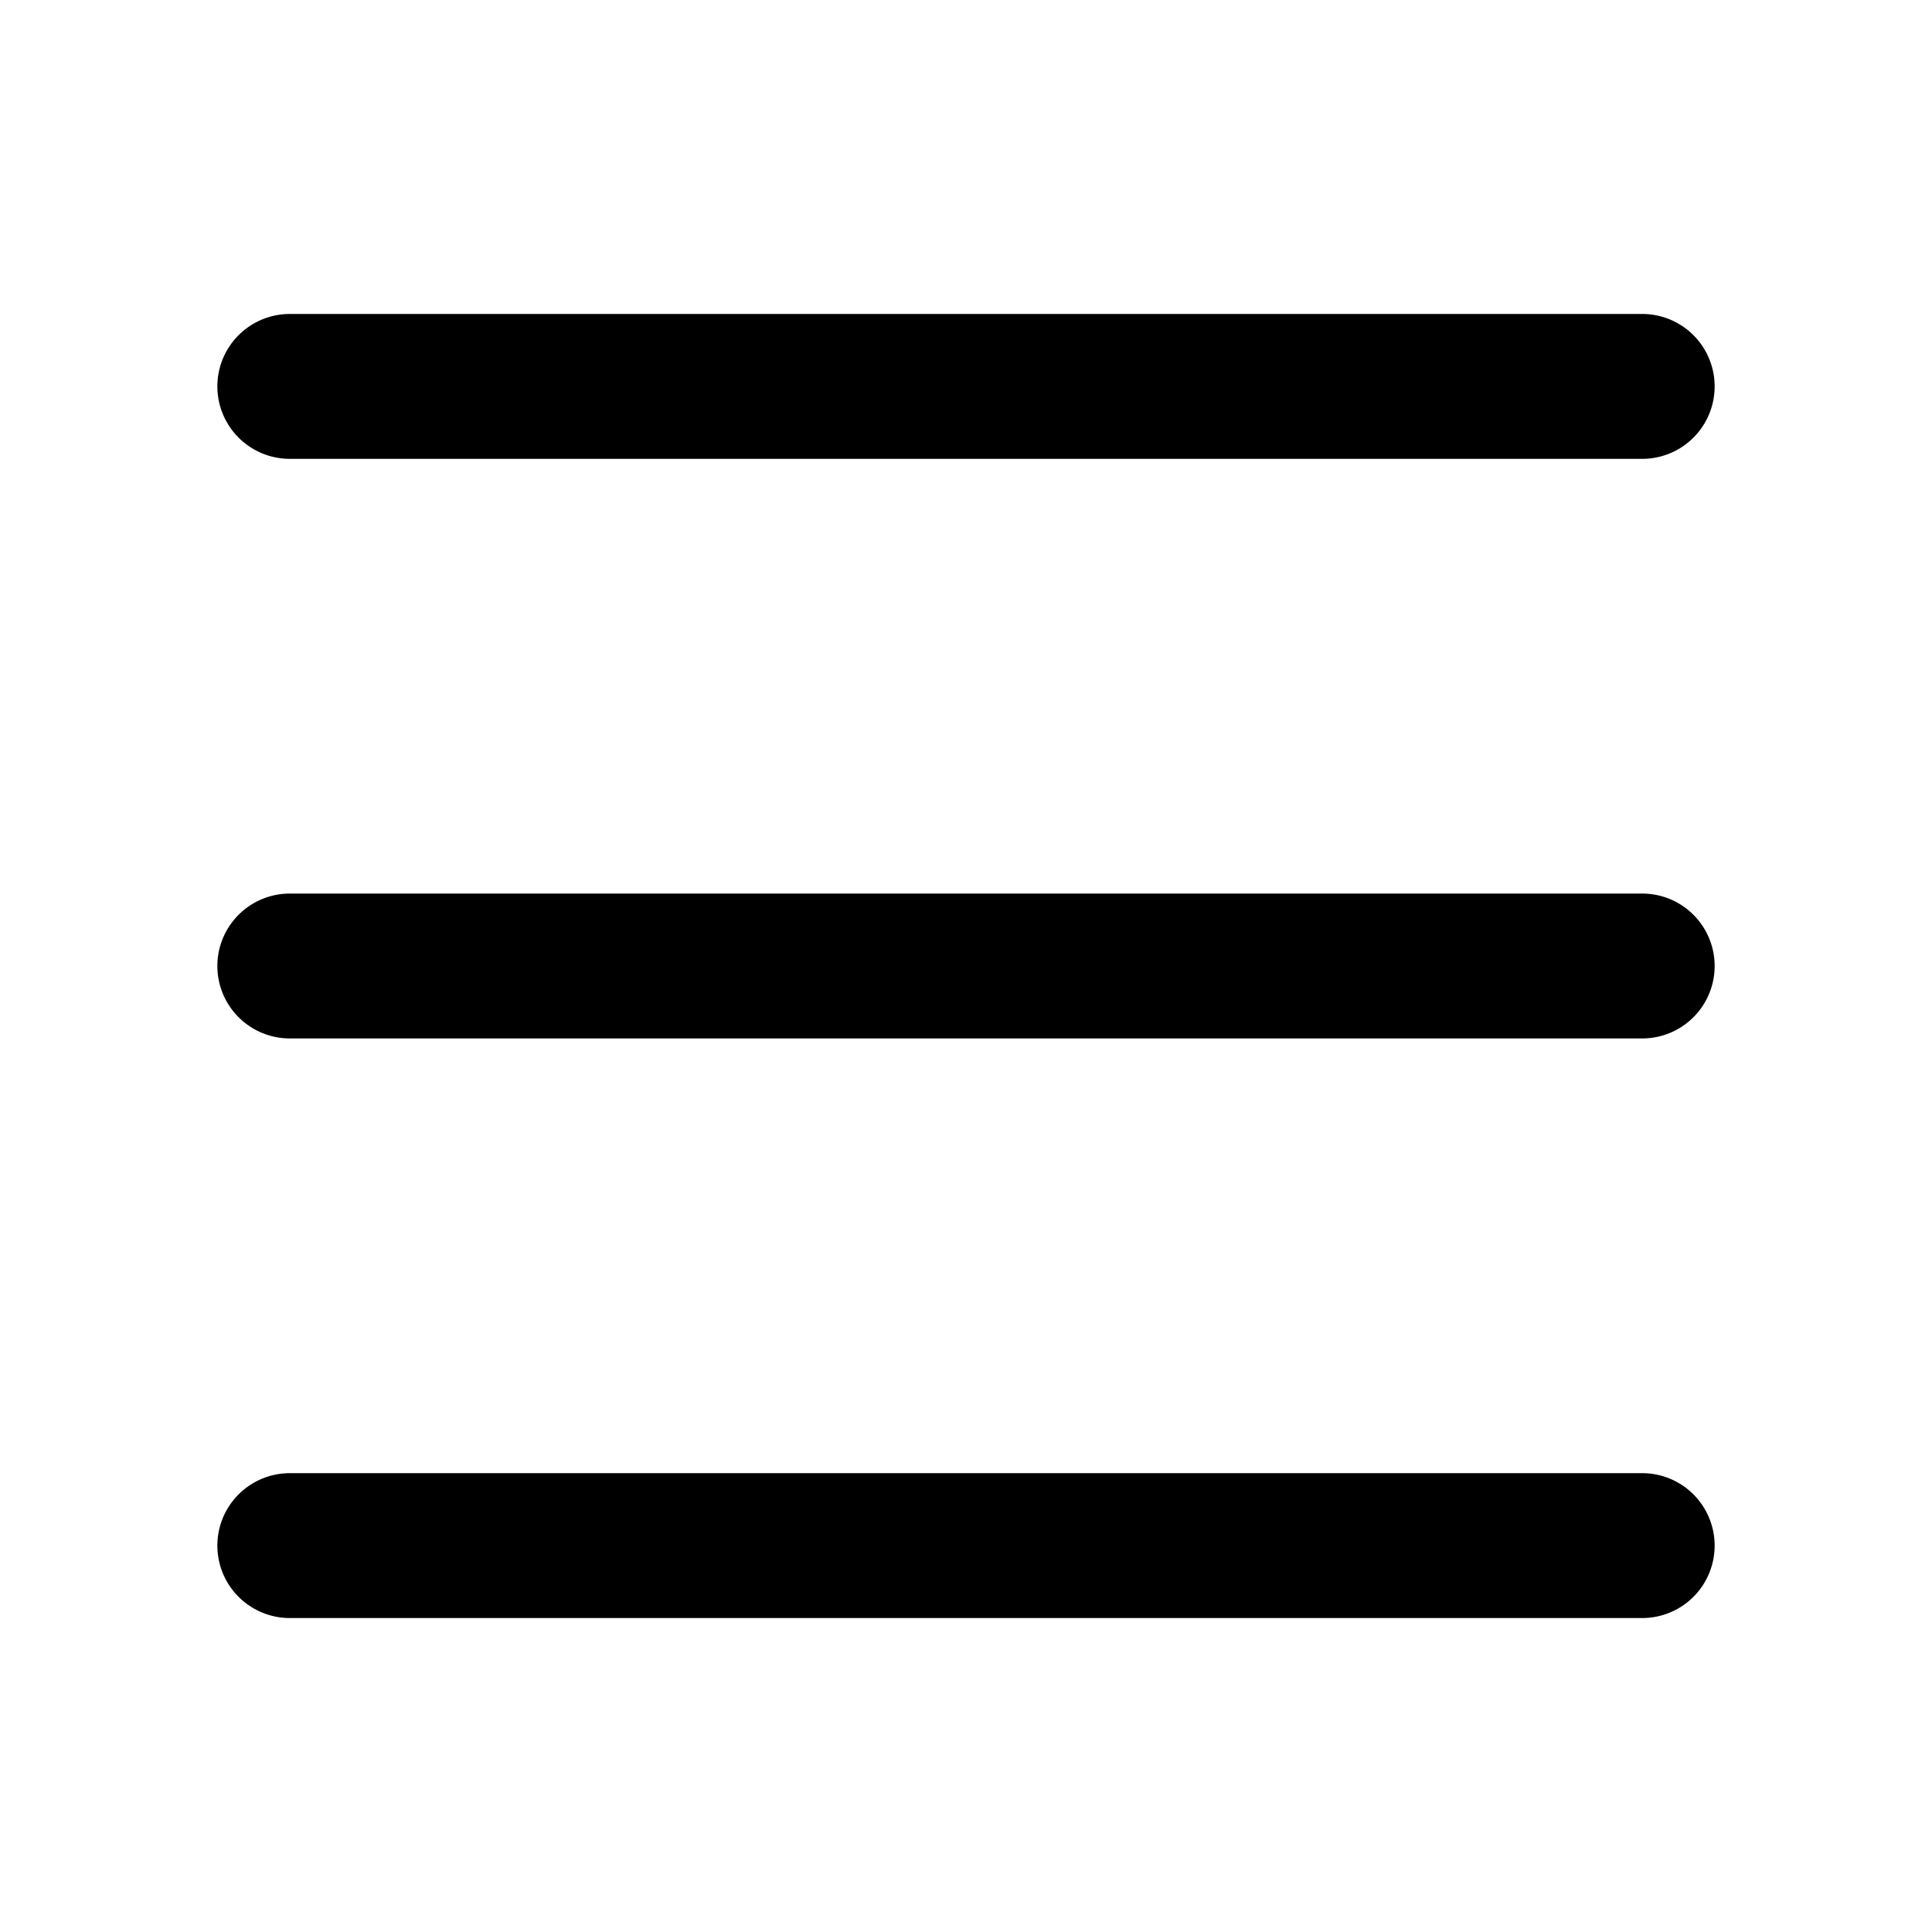
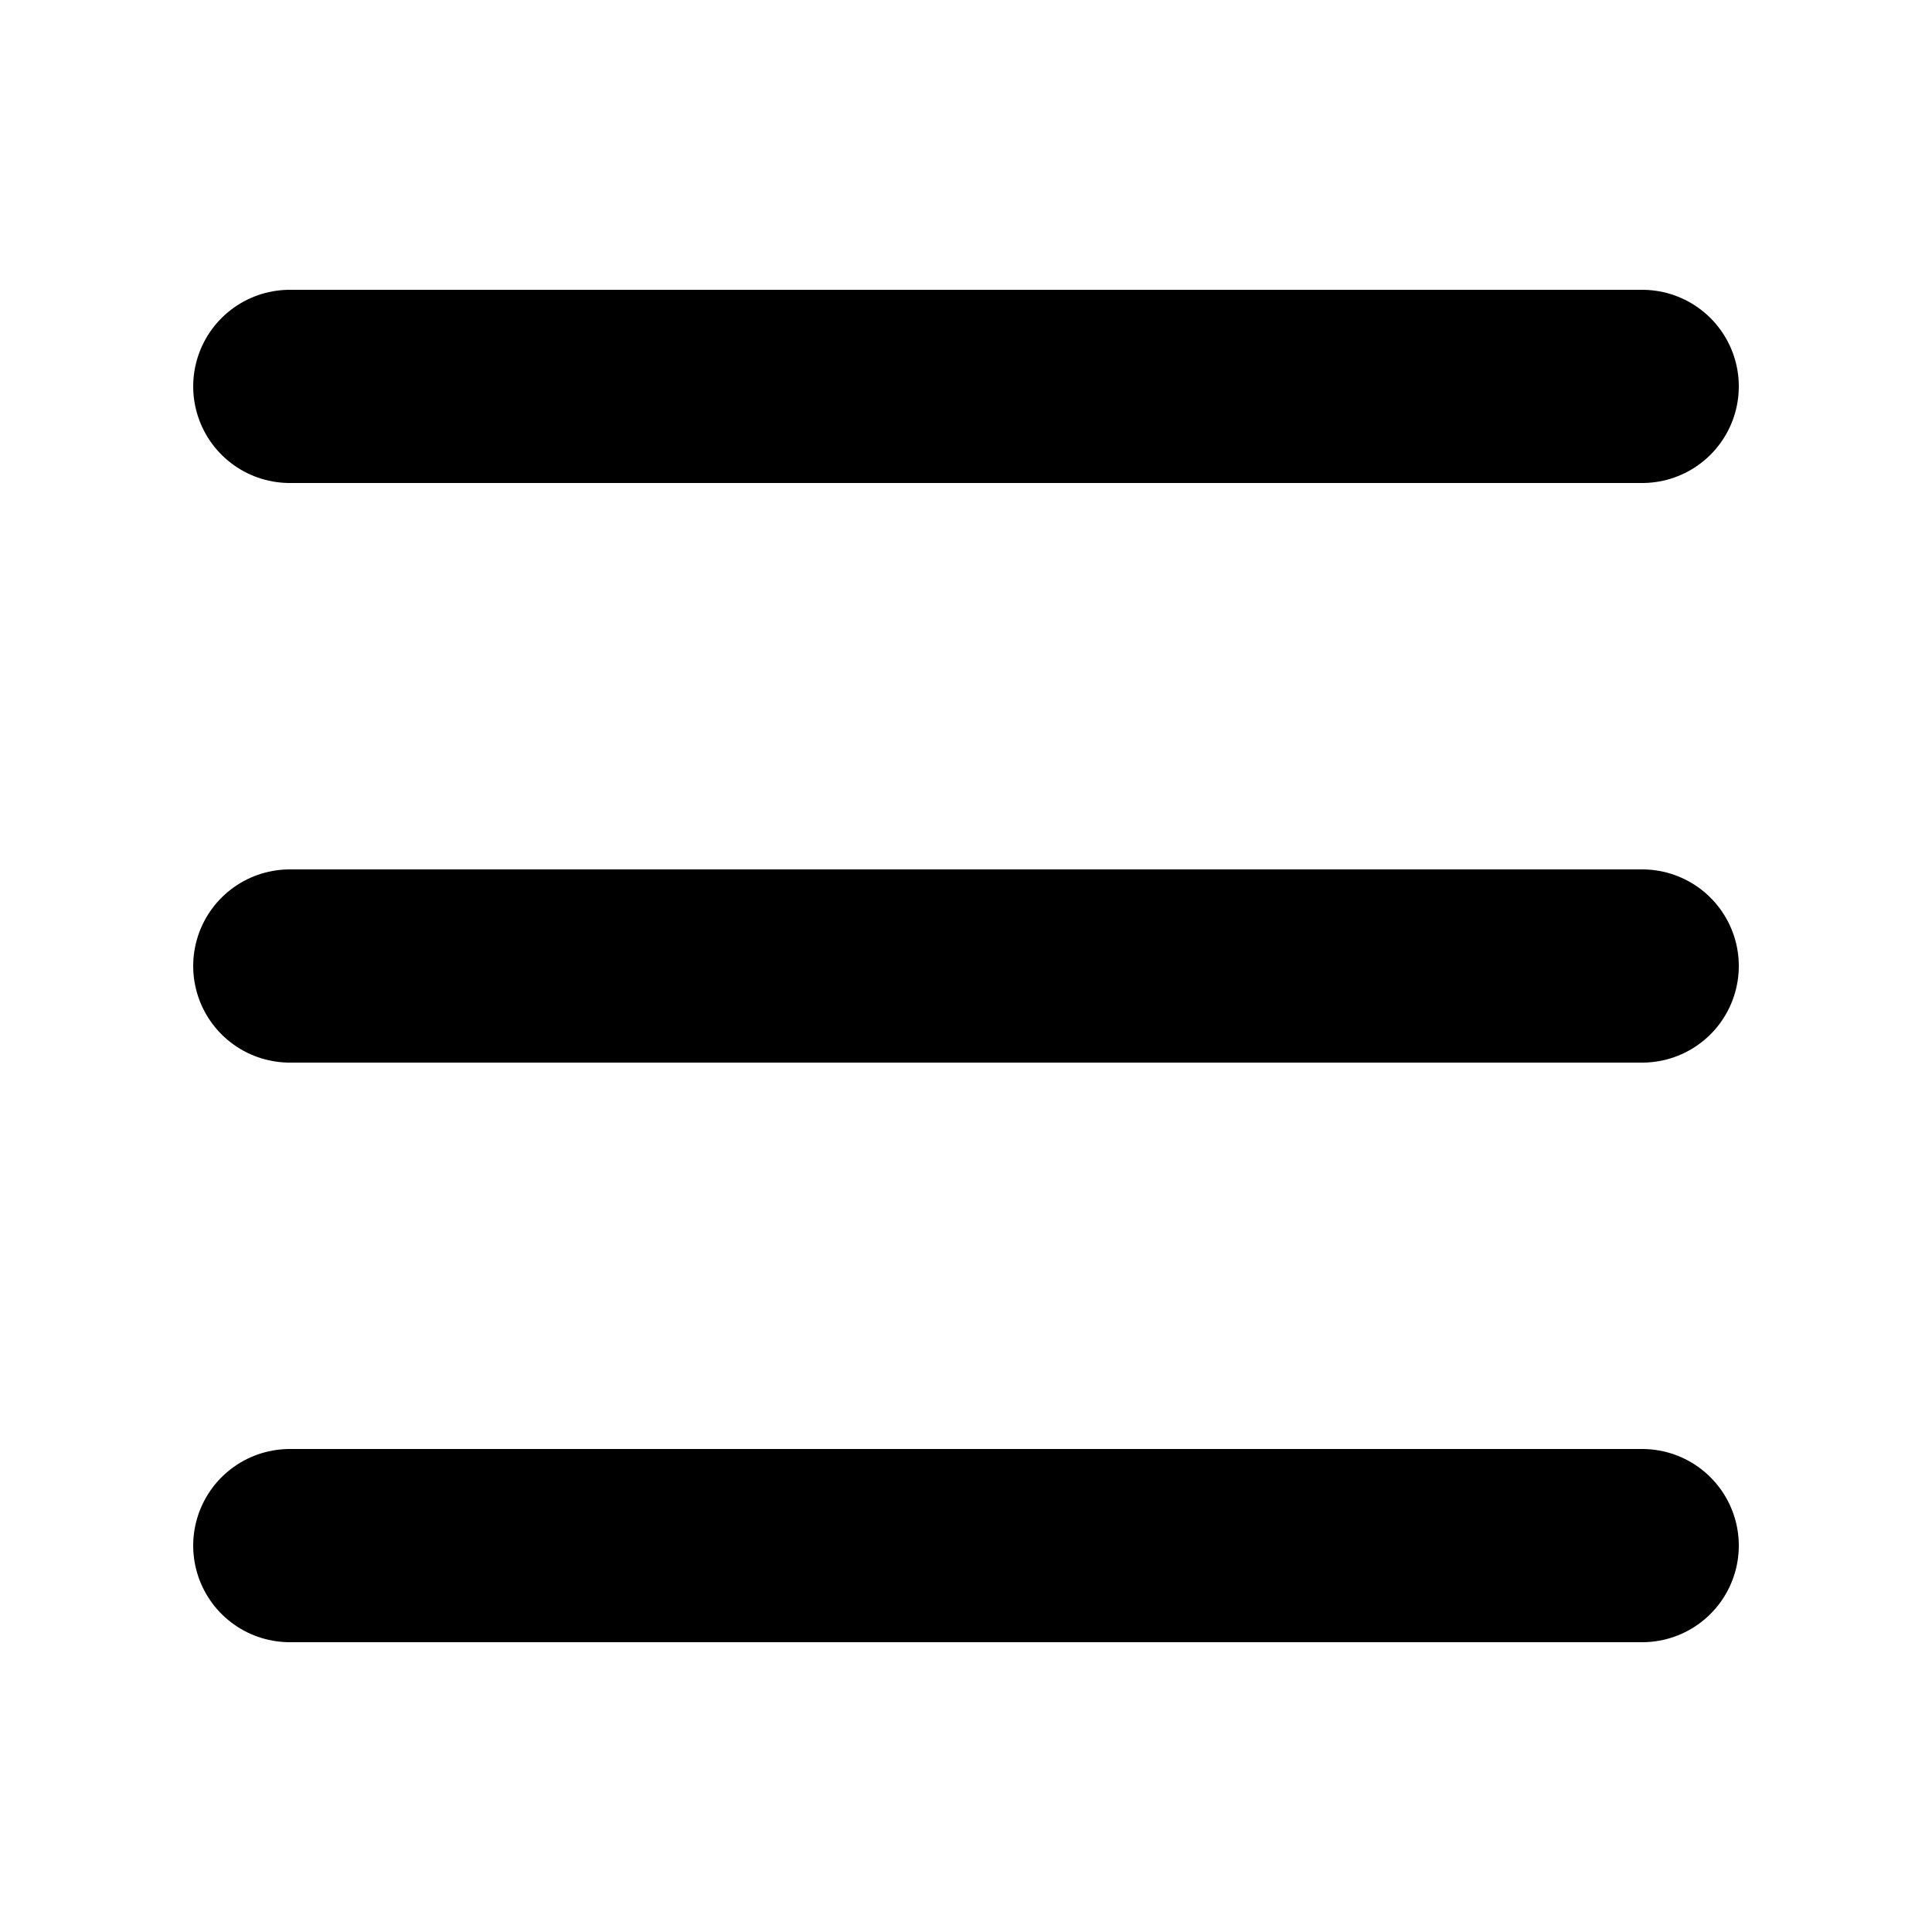
- <svg xmlns="http://www.w3.org/2000/svg" viewBox="0 0 20 20">
+ <svg xmlns="http://www.w3.org/2000/svg" id="Designs" viewBox="0 0 20 20">
  <defs>
-     <style>.line {
+     <style>.cls-1 {
		fill: none;
		stroke: currentColor;
		stroke-linecap: round;
		stroke-linejoin: round;
- 		stroke-width: 0.125em;
+ 		stroke-width: 2px;
	}
</style>
  </defs>
-   <path class="line" d="M3 4h14M3 10h14M3 16h14" />
+   <line class="cls-1" x1="3" y1="4" x2="17" y2="4" />
+   <line class="cls-1" x1="3" y1="10" x2="17" y2="10" />
+   <line class="cls-1" x1="3" y1="16" x2="17" y2="16" />
</svg>
